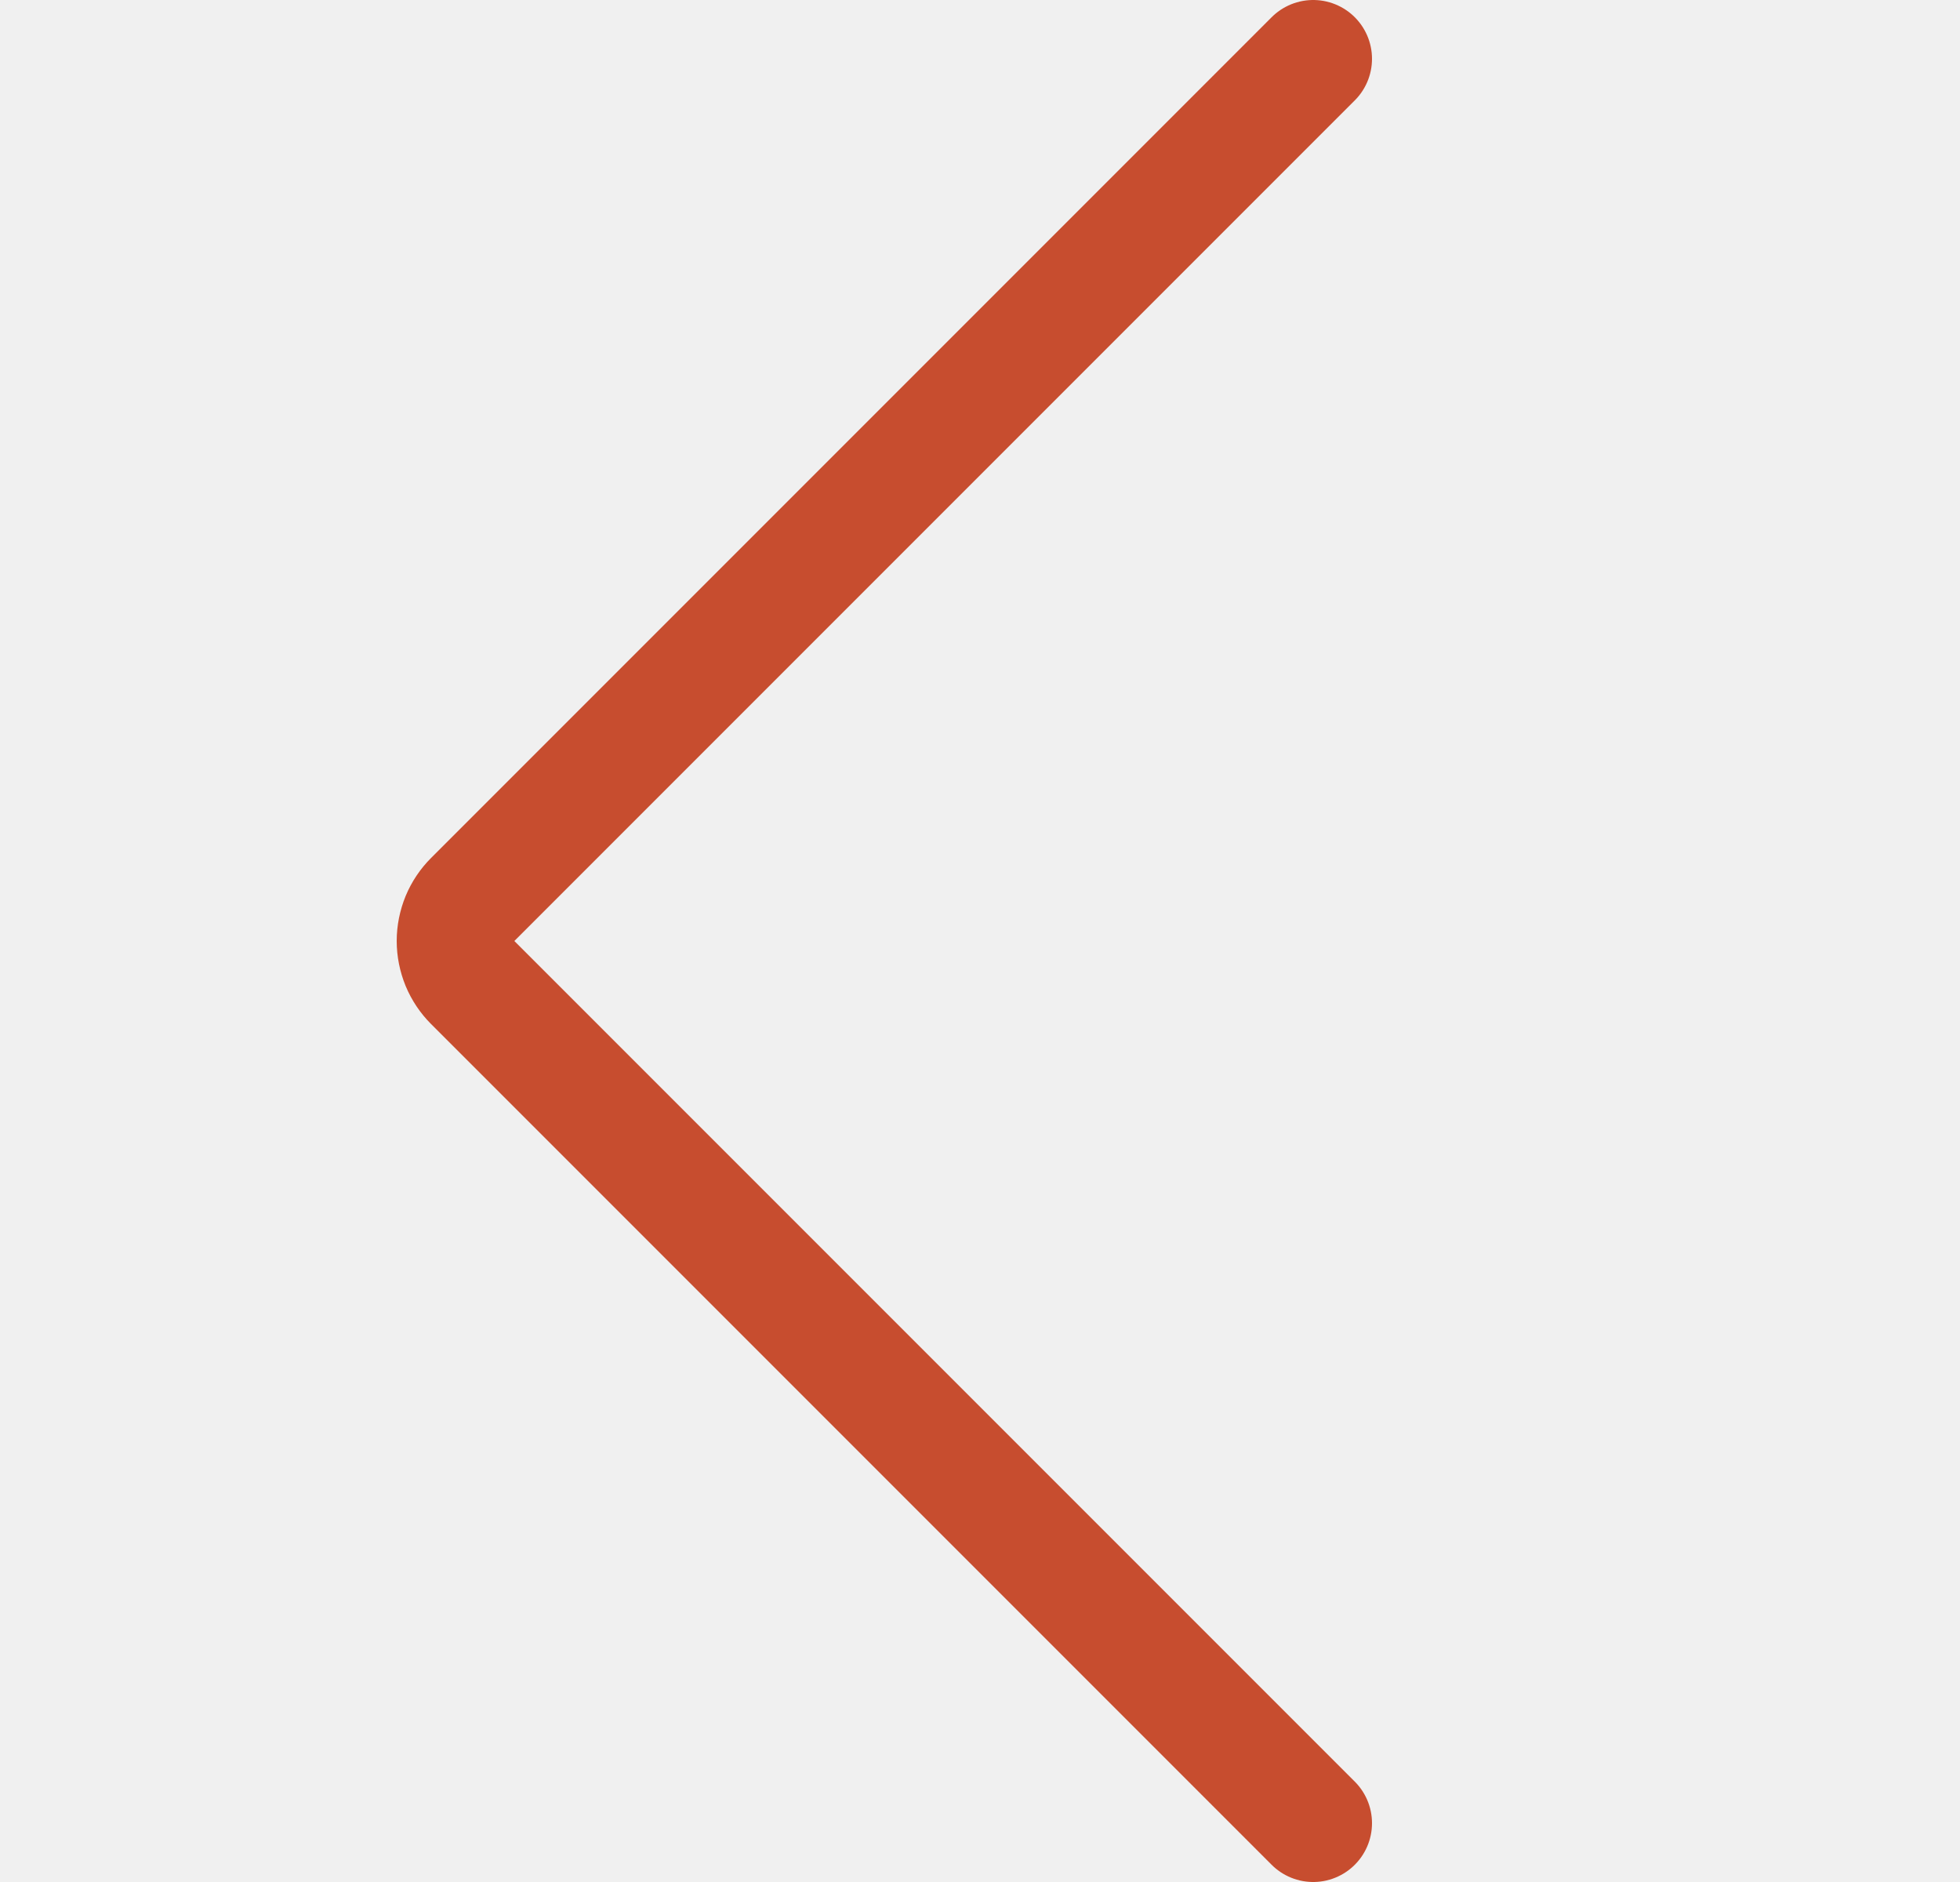
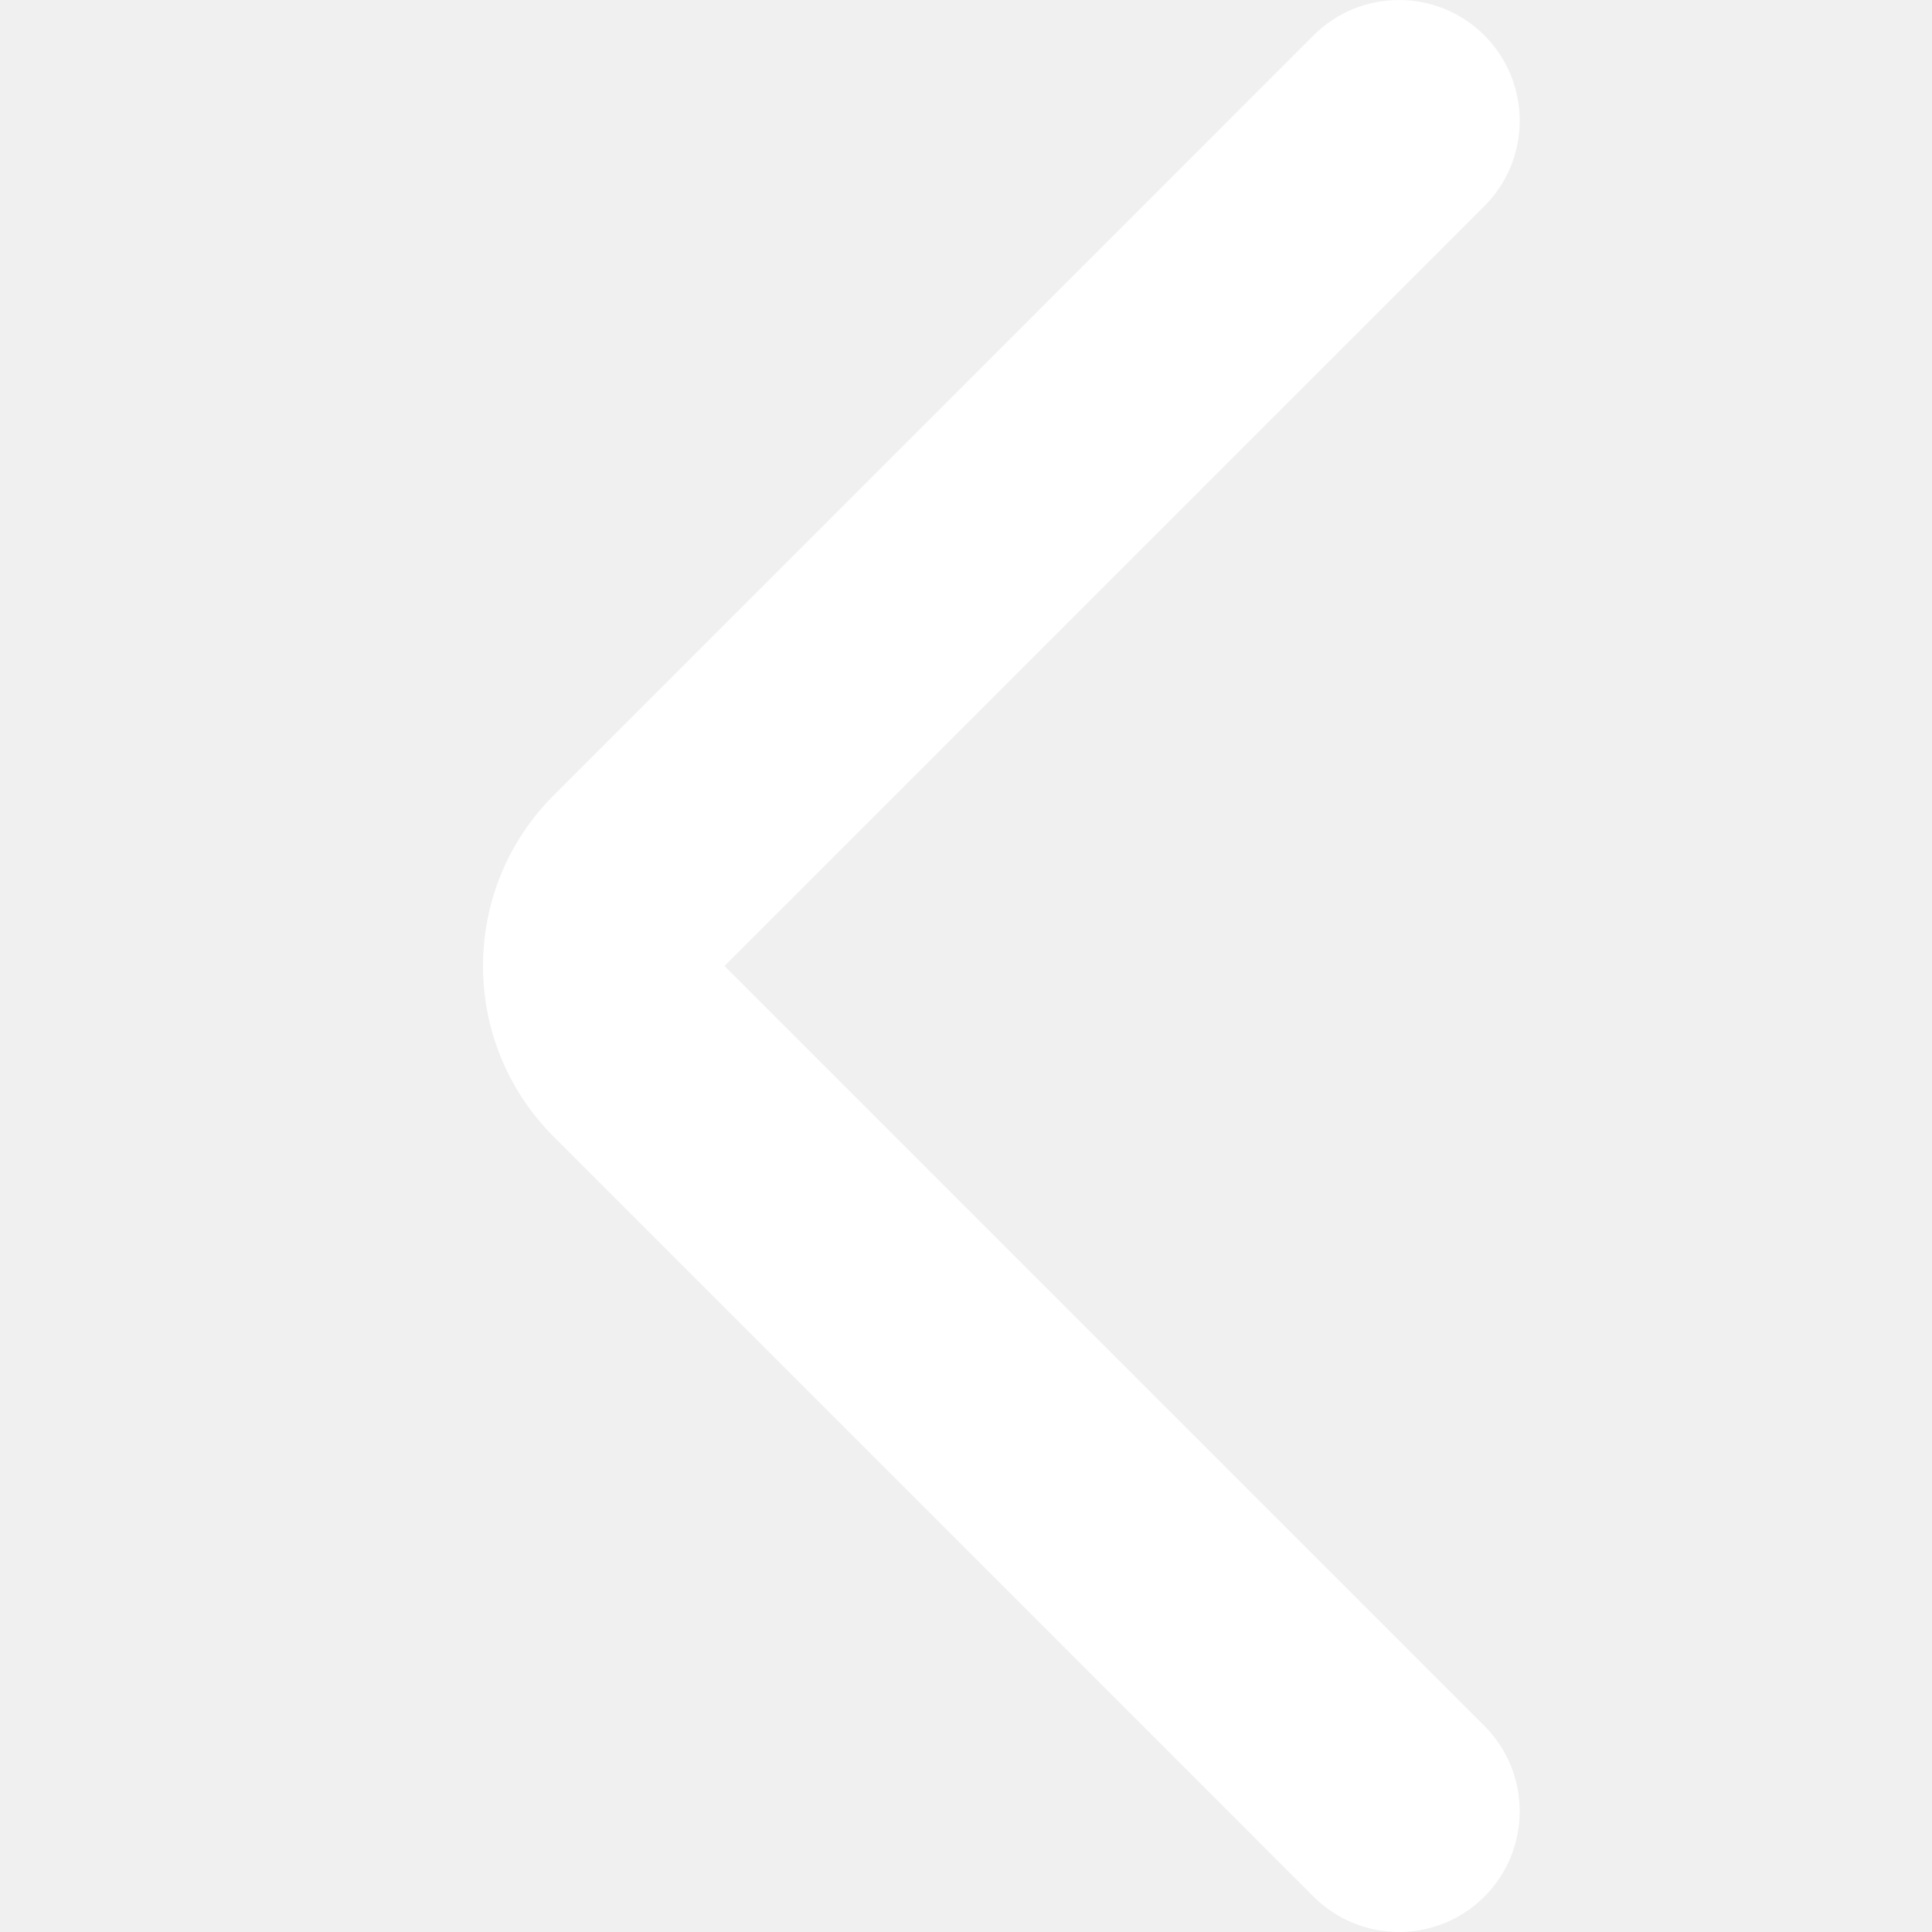
- <svg xmlns="http://www.w3.org/2000/svg" width="25" height="24" viewBox="0 0 25 24" fill="none">
-   <path d="M16.75 23.25L6.03 12.53C5.96 12.46 5.905 12.378 5.867 12.287C5.83 12.196 5.81 12.098 5.81 12C5.81 11.902 5.83 11.804 5.867 11.713C5.905 11.622 5.96 11.54 6.03 11.47L16.75 0.75" stroke="#C74D2F" stroke-width="1.5" stroke-linecap="round" stroke-linejoin="round" />
+ <svg xmlns="http://www.w3.org/2000/svg" width="24" height="24" viewBox="0 0 24 24" fill="none">
+   <g id="Chevron Left" clip-path="url(#clip0_1210_2587)">
+     <path id="Vector 108 (Stroke)" fill-rule="evenodd" clip-rule="evenodd" d="M6.879 14.121C5.707 12.95 5.707 11.05 6.879 9.879L16.318 0.439C16.904 -0.146 17.854 -0.146 18.439 0.439C19.025 1.025 19.025 1.975 18.439 2.561L9 12L18.439 21.439C19.025 22.025 19.025 22.975 18.439 23.561C17.854 24.146 16.904 24.146 16.318 23.561L6.879 14.121Z" fill="white" />
+   </g>
+   <defs>
+     <clipPath id="clip0_1210_2587">
+       <rect width="24" height="24" fill="white" />
+     </clipPath>
+   </defs>
</svg>
